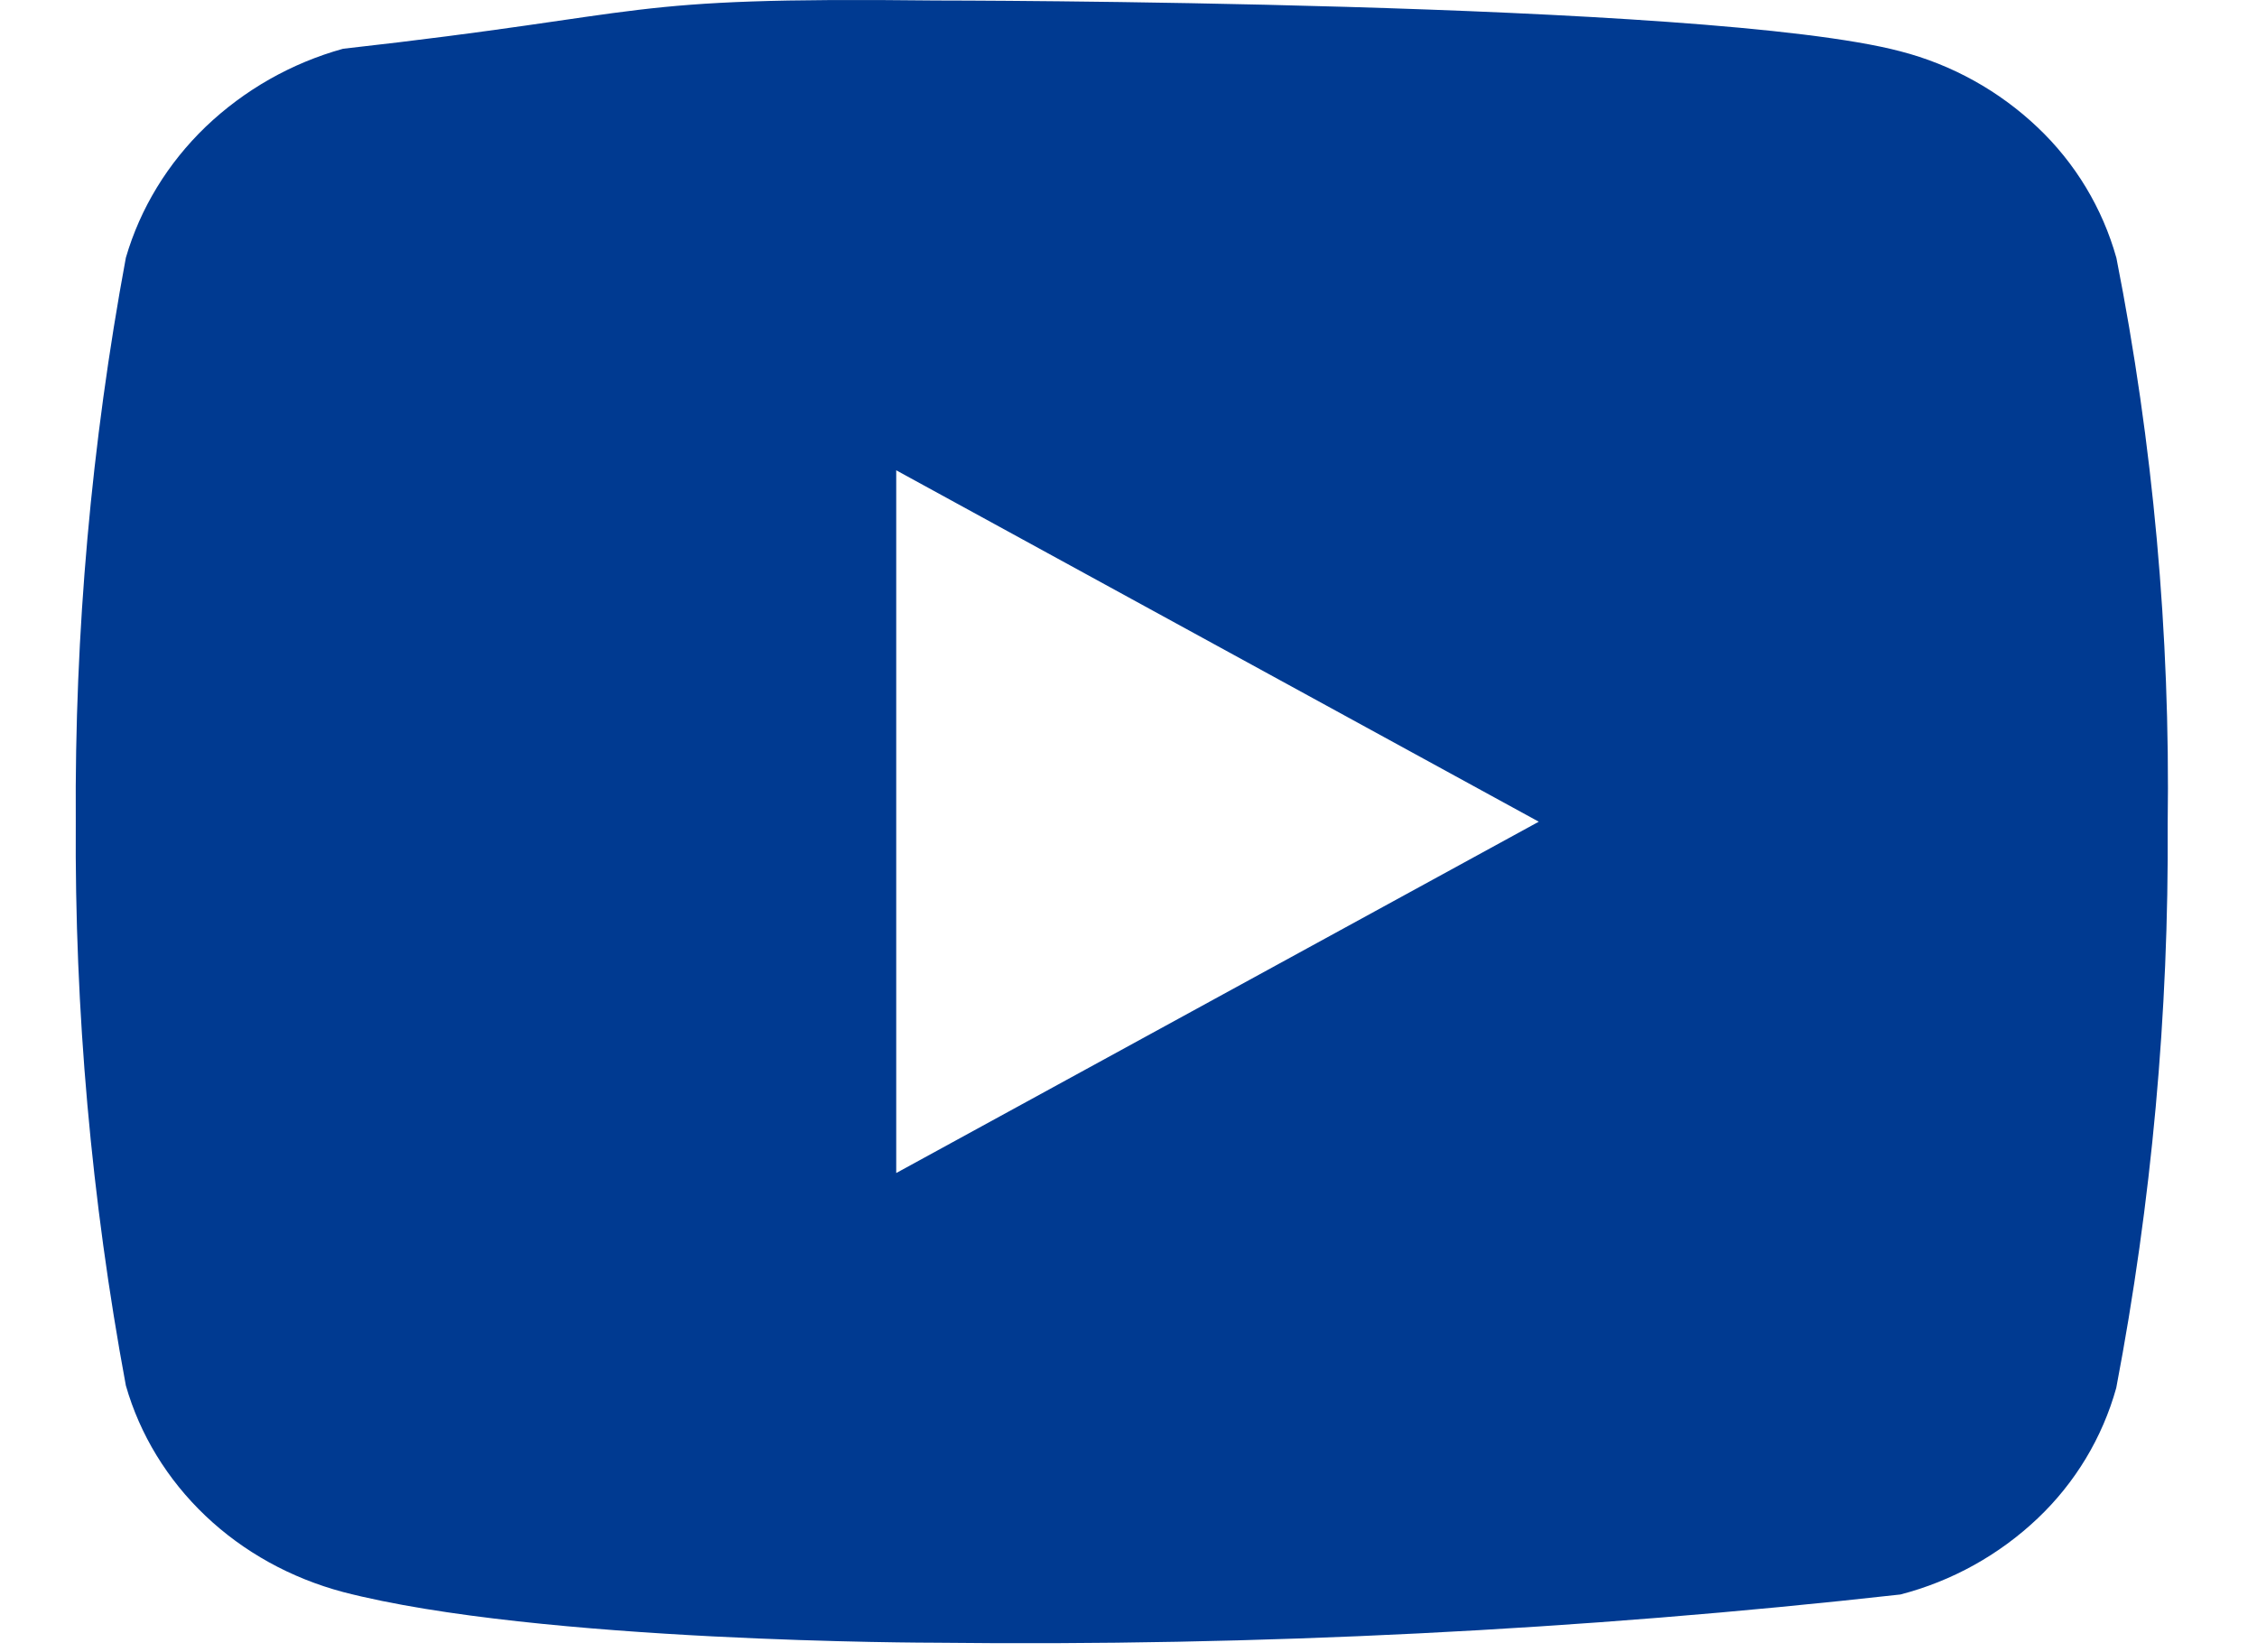
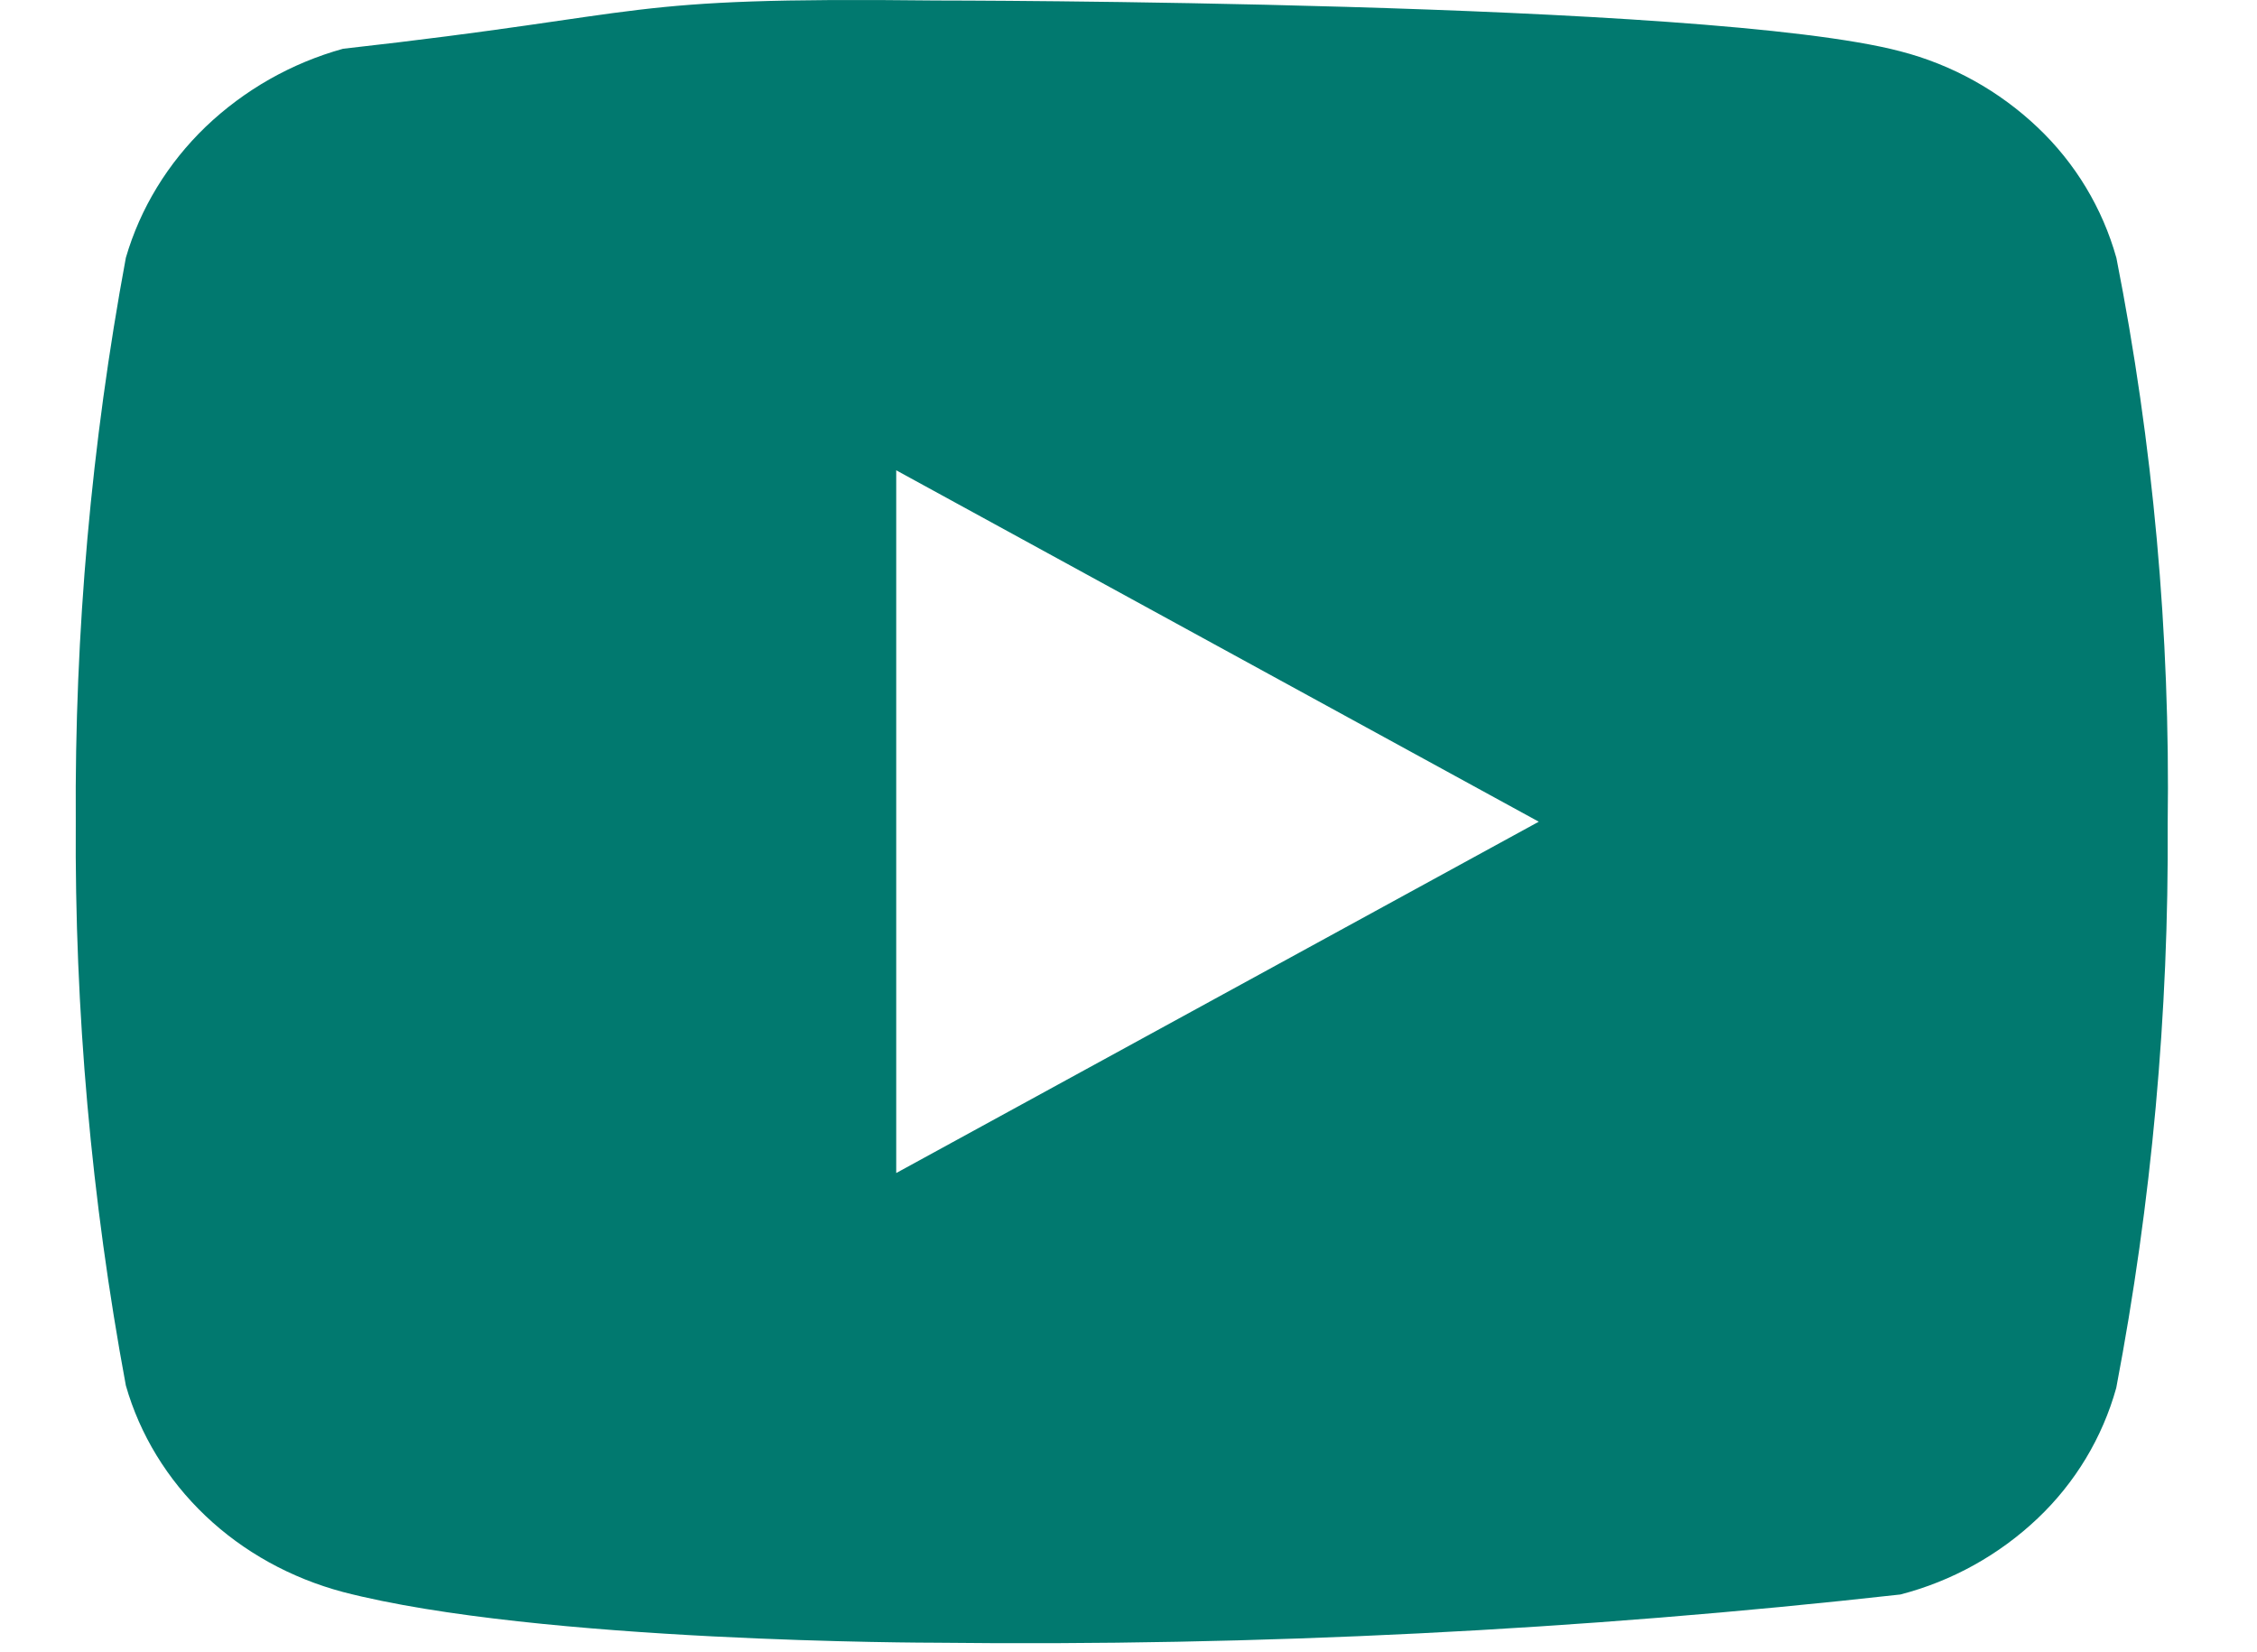
<svg xmlns="http://www.w3.org/2000/svg" width="41" height="30" viewBox="0 0 51 40" fill="none">
-   <path d="M49.427 6.245C49.089 5.04 48.431 3.949 47.522 3.088C46.588 2.2 45.443 1.565 44.196 1.243C39.527 0.012 20.821 0.012 20.821 0.012C13.022 -0.076 14.226 0.314 6.476 1.181C5.228 1.527 4.085 2.176 3.149 3.07C2.229 3.955 1.563 5.047 1.215 6.243C0.379 10.747 -0.028 15.32 0.002 19.902C-0.028 24.479 0.377 29.051 1.215 33.561C1.555 34.752 2.219 35.838 3.142 36.716C4.064 37.593 5.213 38.227 6.476 38.563C11.207 39.791 20.821 39.791 20.821 39.791C28.629 39.88 36.435 39.49 44.196 38.623C45.443 38.3 46.588 37.665 47.522 36.778C48.43 35.917 49.088 34.826 49.424 33.62C50.282 29.118 50.699 24.542 50.67 19.959C50.734 15.356 50.318 10.759 49.427 6.243V6.245ZM19.874 28.414V11.392L35.437 19.904L19.874 28.414Z" fill="#003A91" />
+   <path d="M49.427 6.245C49.089 5.04 48.431 3.949 47.522 3.088C46.588 2.2 45.443 1.565 44.196 1.243C39.527 0.012 20.821 0.012 20.821 0.012C13.022 -0.076 14.226 0.314 6.476 1.181C5.228 1.527 4.085 2.176 3.149 3.07C2.229 3.955 1.563 5.047 1.215 6.243C0.379 10.747 -0.028 15.32 0.002 19.902C-0.028 24.479 0.377 29.051 1.215 33.561C1.555 34.752 2.219 35.838 3.142 36.716C4.064 37.593 5.213 38.227 6.476 38.563C11.207 39.791 20.821 39.791 20.821 39.791C28.629 39.88 36.435 39.49 44.196 38.623C45.443 38.3 46.588 37.665 47.522 36.778C48.43 35.917 49.088 34.826 49.424 33.62C50.282 29.118 50.699 24.542 50.67 19.959C50.734 15.356 50.318 10.759 49.427 6.243V6.245ZM19.874 28.414V11.392L35.437 19.904L19.874 28.414Z" fill="#01796F" />
</svg>
